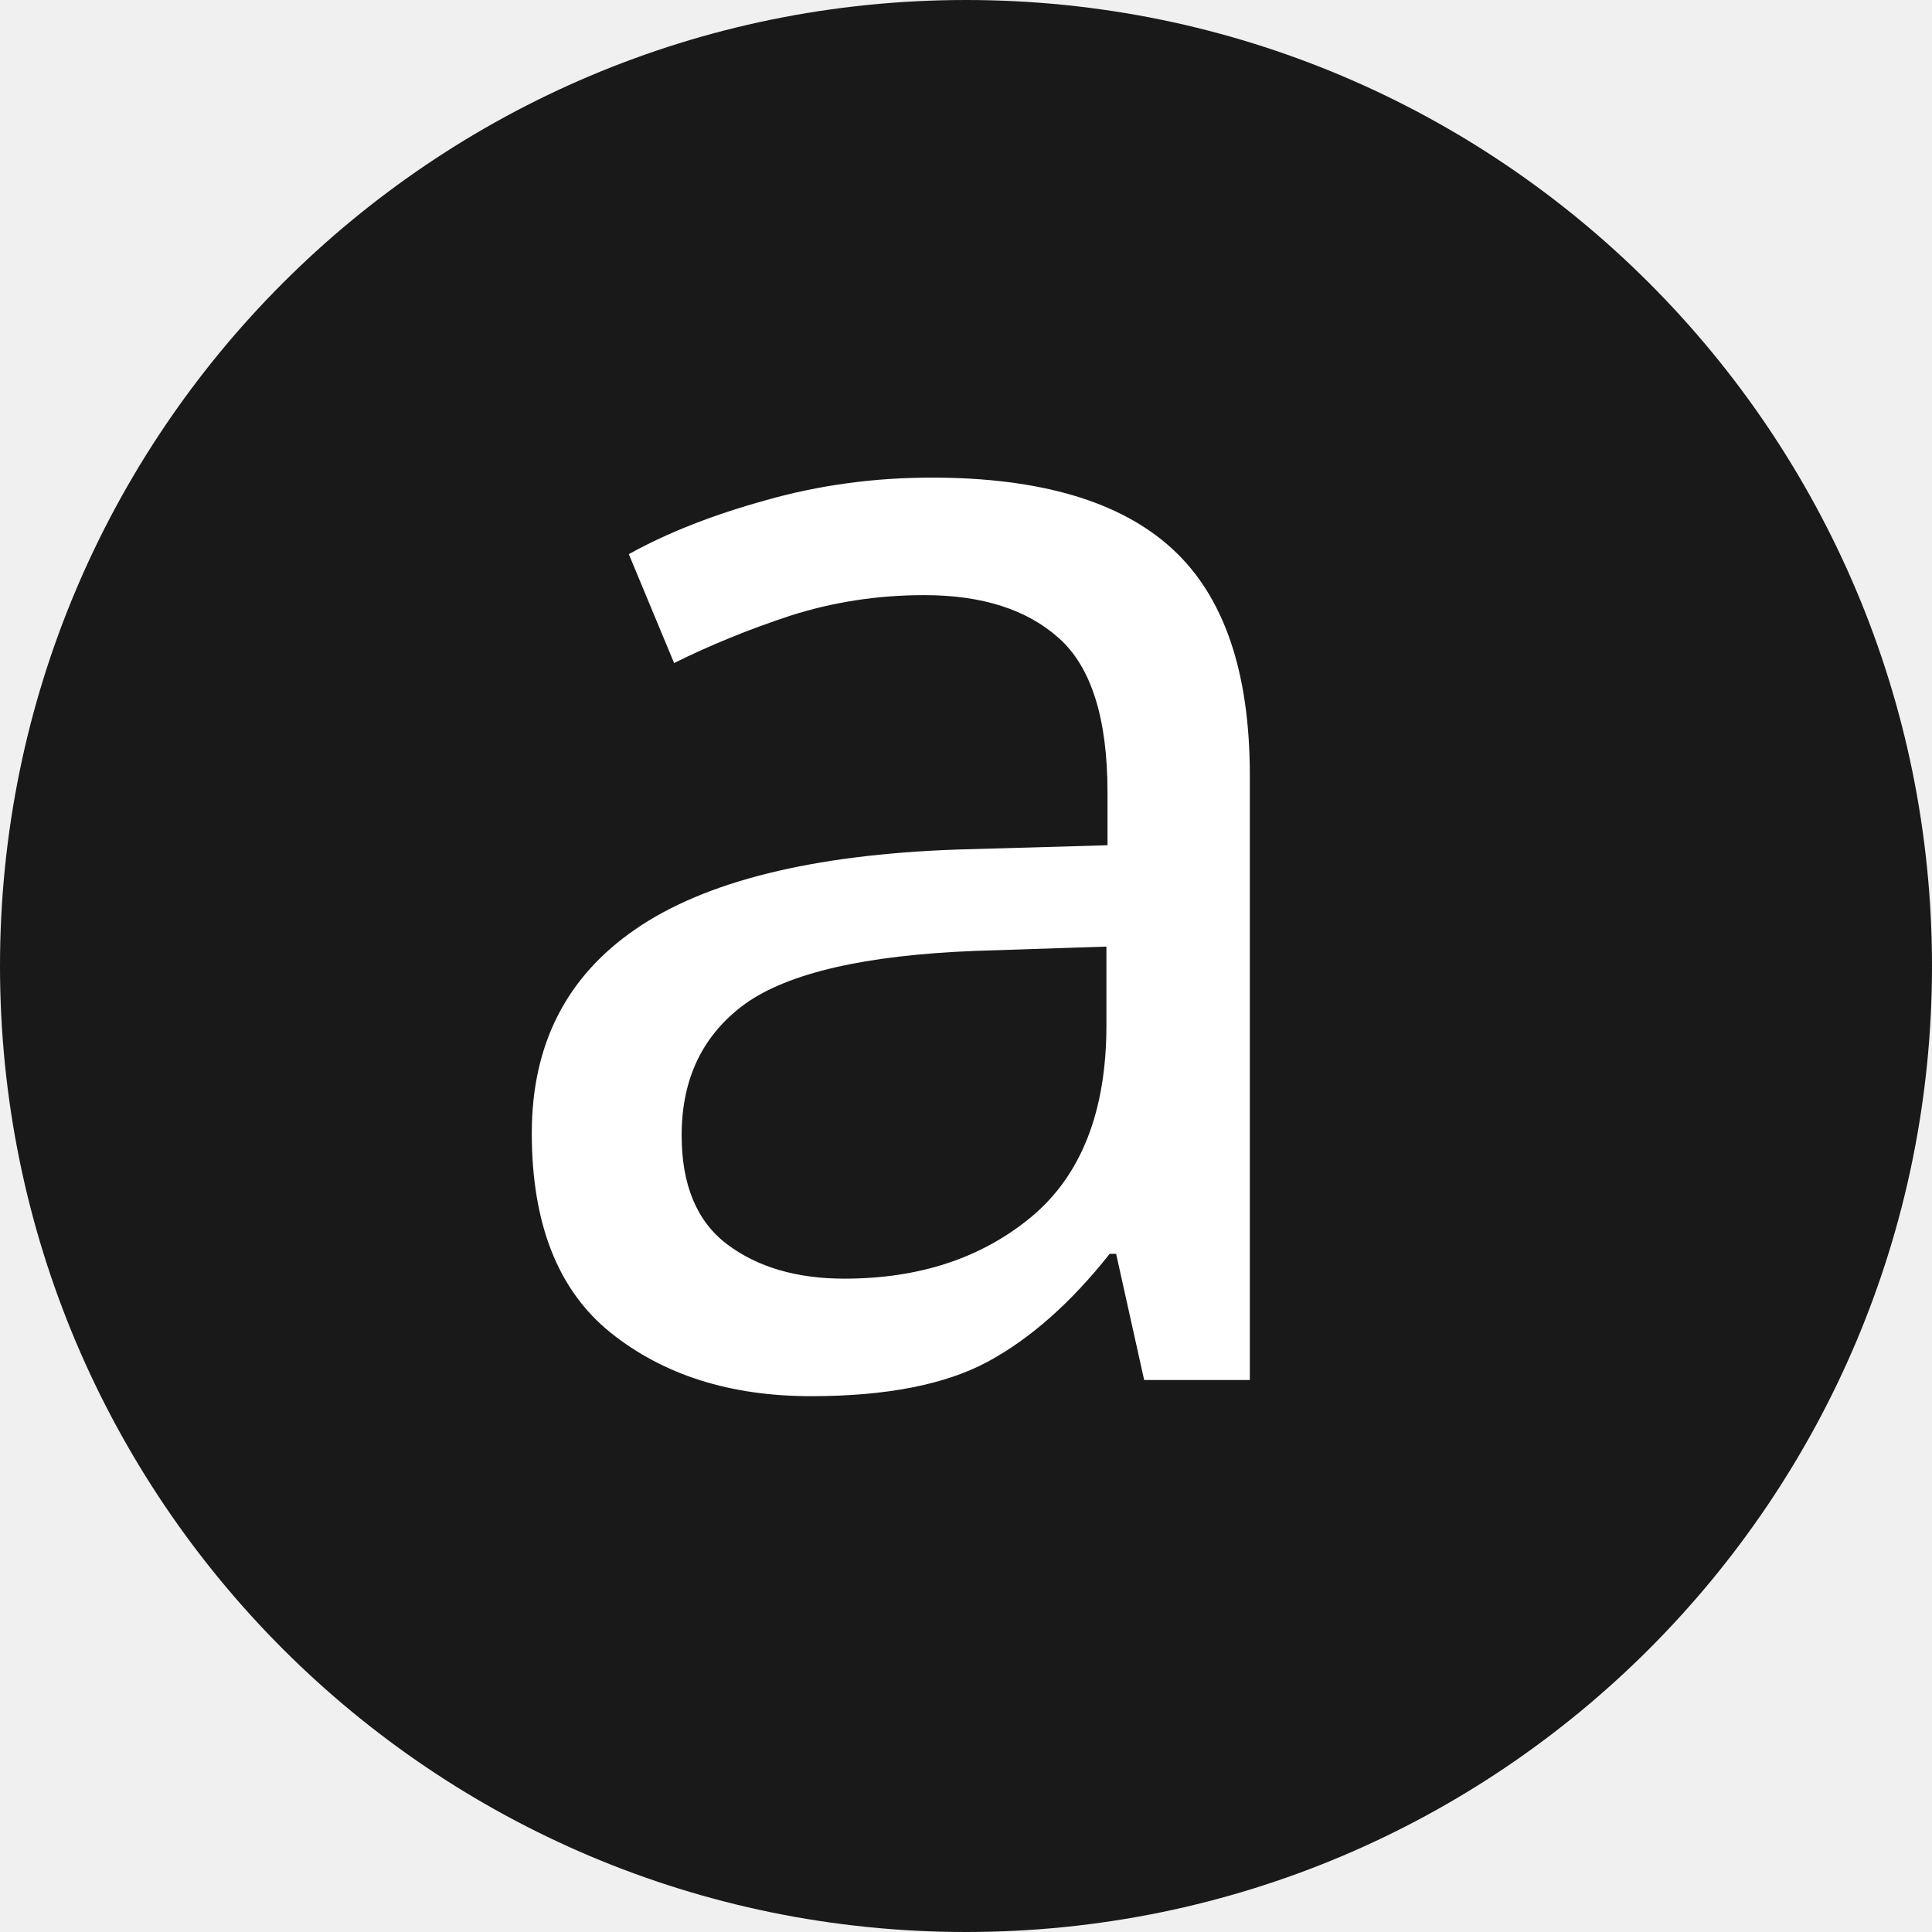
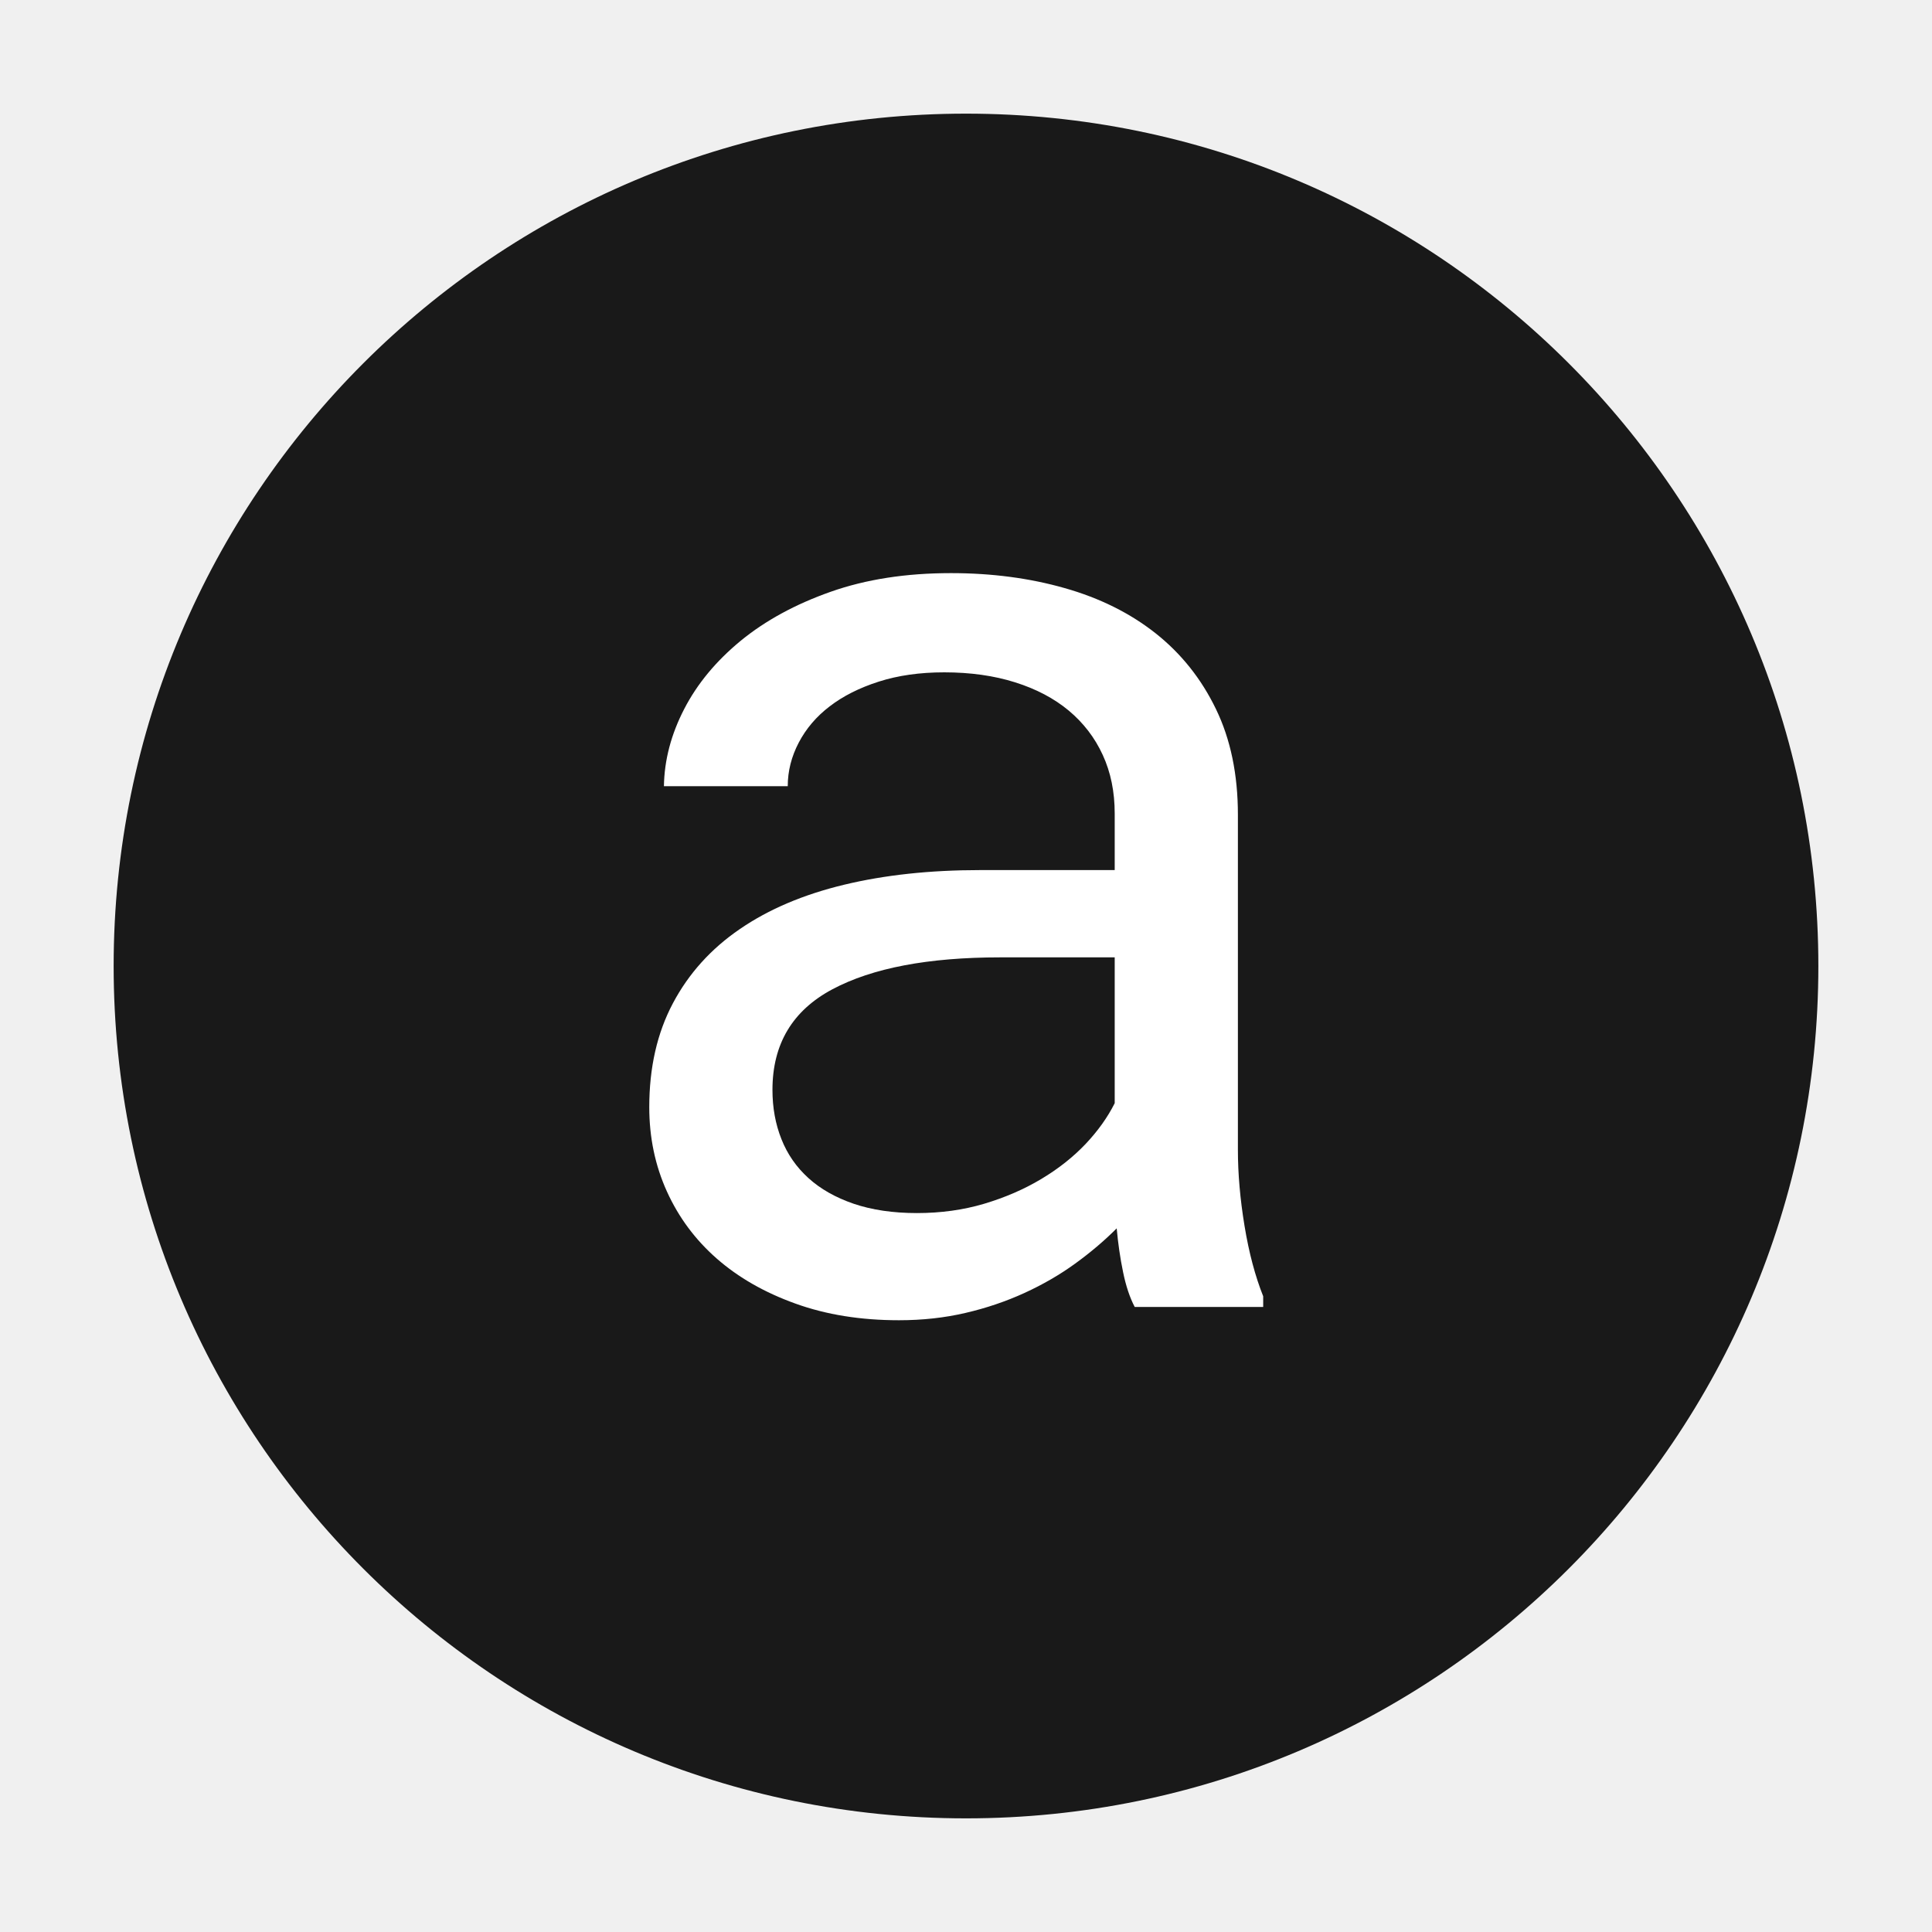
- <svg xmlns="http://www.w3.org/2000/svg" width="28px" height="28px" viewBox="0 0 28 28" version="1.1">
-   <g id="Welcome" stroke="none" stroke-width="1" fill="none" fill-rule="evenodd">
-     <g id="Logo" transform="translate(-403, -194)">
-       <g id="Group-4" transform="translate(403, 192)">
-         <g id="Group-3">
-           <circle id="Oval" fill="#191919" cx="14" cy="16" r="14" />
-           <text id="a" font-family="RobotoMono-Regular, Roboto Mono" font-size="24" font-weight="normal" fill="#FFFFFF">
-             <tspan x="6.598" y="22">a</tspan>
-           </text>
-         </g>
-       </g>
+ <svg xmlns="http://www.w3.org/2000/svg" width="34" height="34" viewBox="0 0 34 34">
+   <g fill="none" fill-rule="evenodd">
+     <g transform="translate(2 1)">
+       <circle cx="15" cy="16" r="15" fill="#191919" />
+       <path fill="#FFF" fill-rule="nonzero" d="M17.969,22 C17.883,21.836 17.814,21.631 17.764,21.385 C17.713,21.139 17.676,20.883 17.652,20.617 C17.434,20.836 17.189,21.043 16.92,21.238 C16.65,21.434 16.354,21.605 16.029,21.754 C15.705,21.902 15.359,22.02 14.992,22.105 C14.625,22.191 14.234,22.234 13.82,22.234 C13.148,22.234 12.541,22.137 11.998,21.941 C11.455,21.746 10.994,21.482 10.615,21.15 C10.236,20.818 9.943,20.424 9.736,19.967 C9.529,19.51 9.426,19.016 9.426,18.484 C9.426,17.789 9.564,17.18 9.842,16.656 C10.119,16.133 10.512,15.697 11.02,15.35 C11.527,15.002 12.139,14.742 12.854,14.57 C13.568,14.398 14.367,14.312 15.25,14.312 L17.617,14.312 L17.617,13.316 C17.617,12.934 17.547,12.59 17.406,12.285 C17.266,11.98 17.066,11.721 16.809,11.506 C16.551,11.291 16.236,11.125 15.865,11.008 C15.494,10.891 15.078,10.832 14.617,10.832 C14.187,10.832 13.803,10.887 13.463,10.996 C13.123,11.105 12.836,11.25 12.602,11.43 C12.367,11.609 12.186,11.822 12.057,12.068 C11.928,12.314 11.863,12.57 11.863,12.836 L9.684,12.836 C9.691,12.375 9.811,11.922 10.041,11.477 C10.271,11.031 10.604,10.631 11.037,10.275 C11.471,9.92 11.998,9.633 12.619,9.414 C13.24,9.195 13.945,9.086 14.734,9.086 C15.453,9.086 16.121,9.174 16.738,9.35 C17.355,9.525 17.889,9.791 18.338,10.146 C18.787,10.502 19.141,10.945 19.398,11.477 C19.656,12.008 19.785,12.629 19.785,13.34 L19.785,19.234 C19.785,19.656 19.824,20.104 19.902,20.576 C19.98,21.049 20.09,21.461 20.23,21.812 L20.23,22 L17.969,22 Z M14.137,20.348 C14.559,20.348 14.953,20.293 15.32,20.184 C15.688,20.074 16.021,19.93 16.322,19.75 C16.623,19.57 16.883,19.365 17.102,19.135 C17.32,18.904 17.492,18.664 17.617,18.414 L17.617,15.848 L15.602,15.848 C14.336,15.848 13.352,16.035 12.648,16.41 C11.945,16.785 11.594,17.375 11.594,18.18 C11.594,18.492 11.646,18.781 11.752,19.047 C11.857,19.313 12.016,19.541 12.227,19.732 C12.438,19.924 12.703,20.074 13.023,20.184 C13.344,20.293 13.715,20.348 14.137,20.348 Z" />
    </g>
  </g>
</svg>
